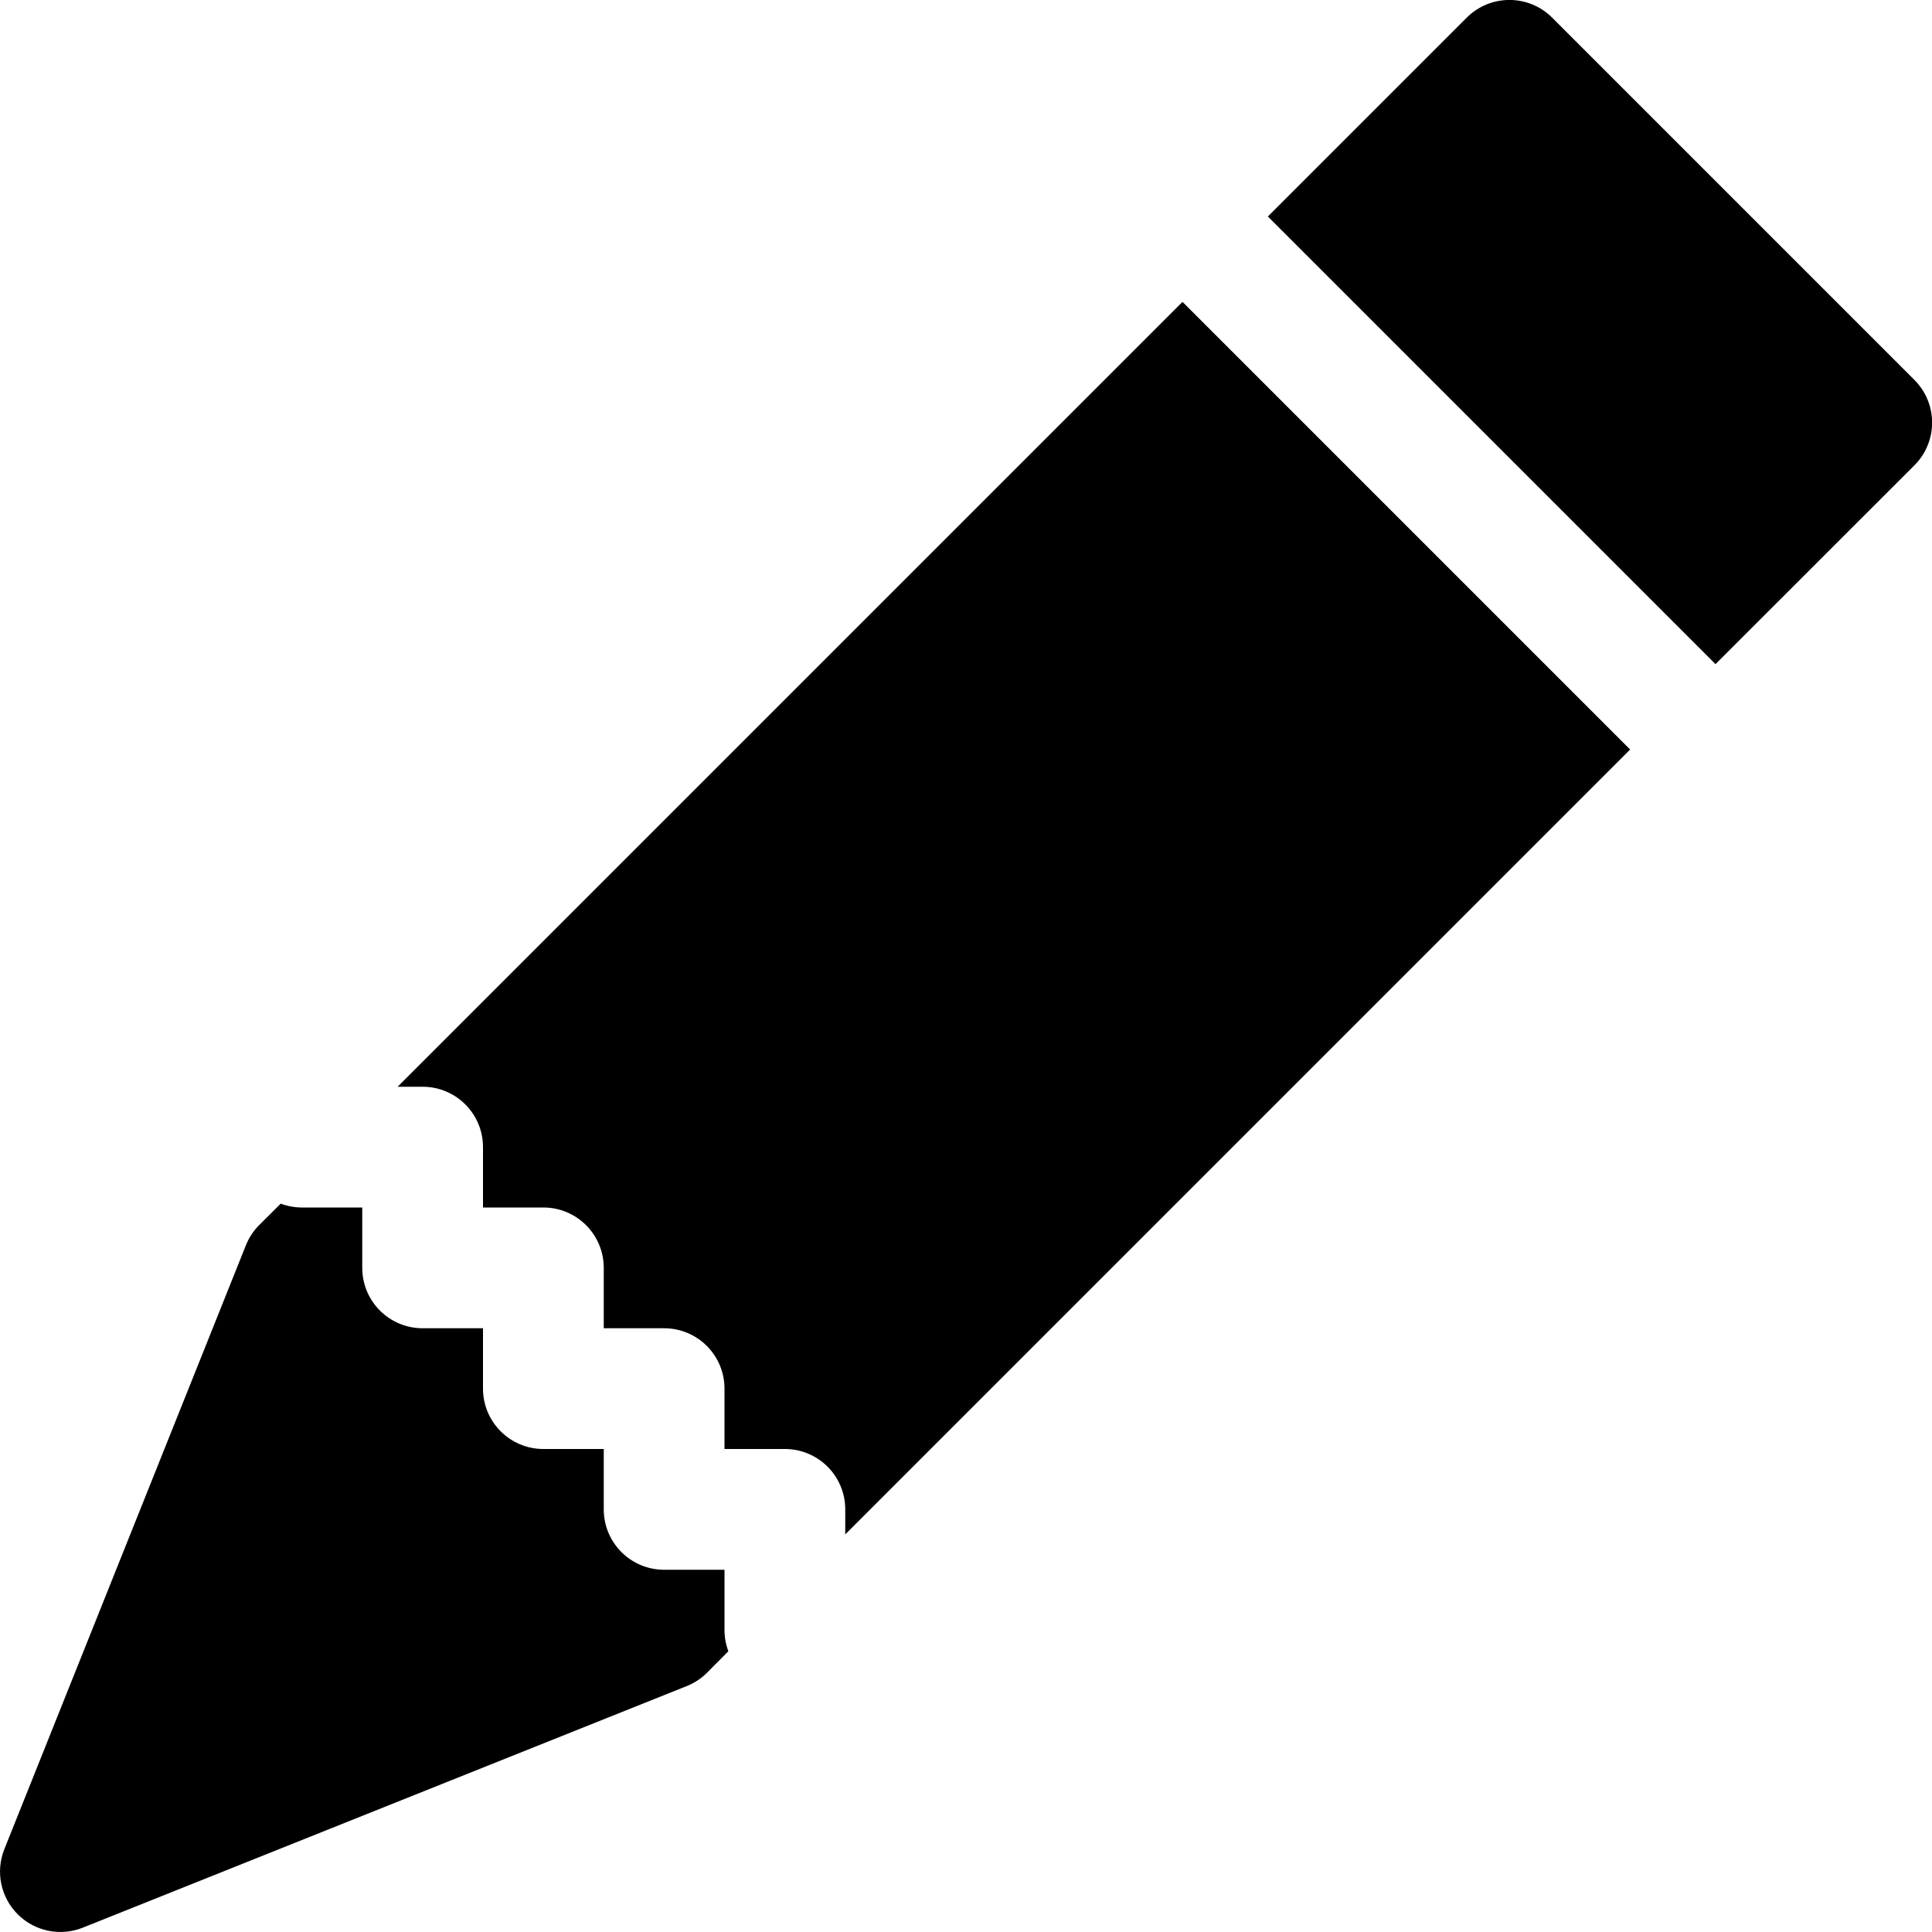
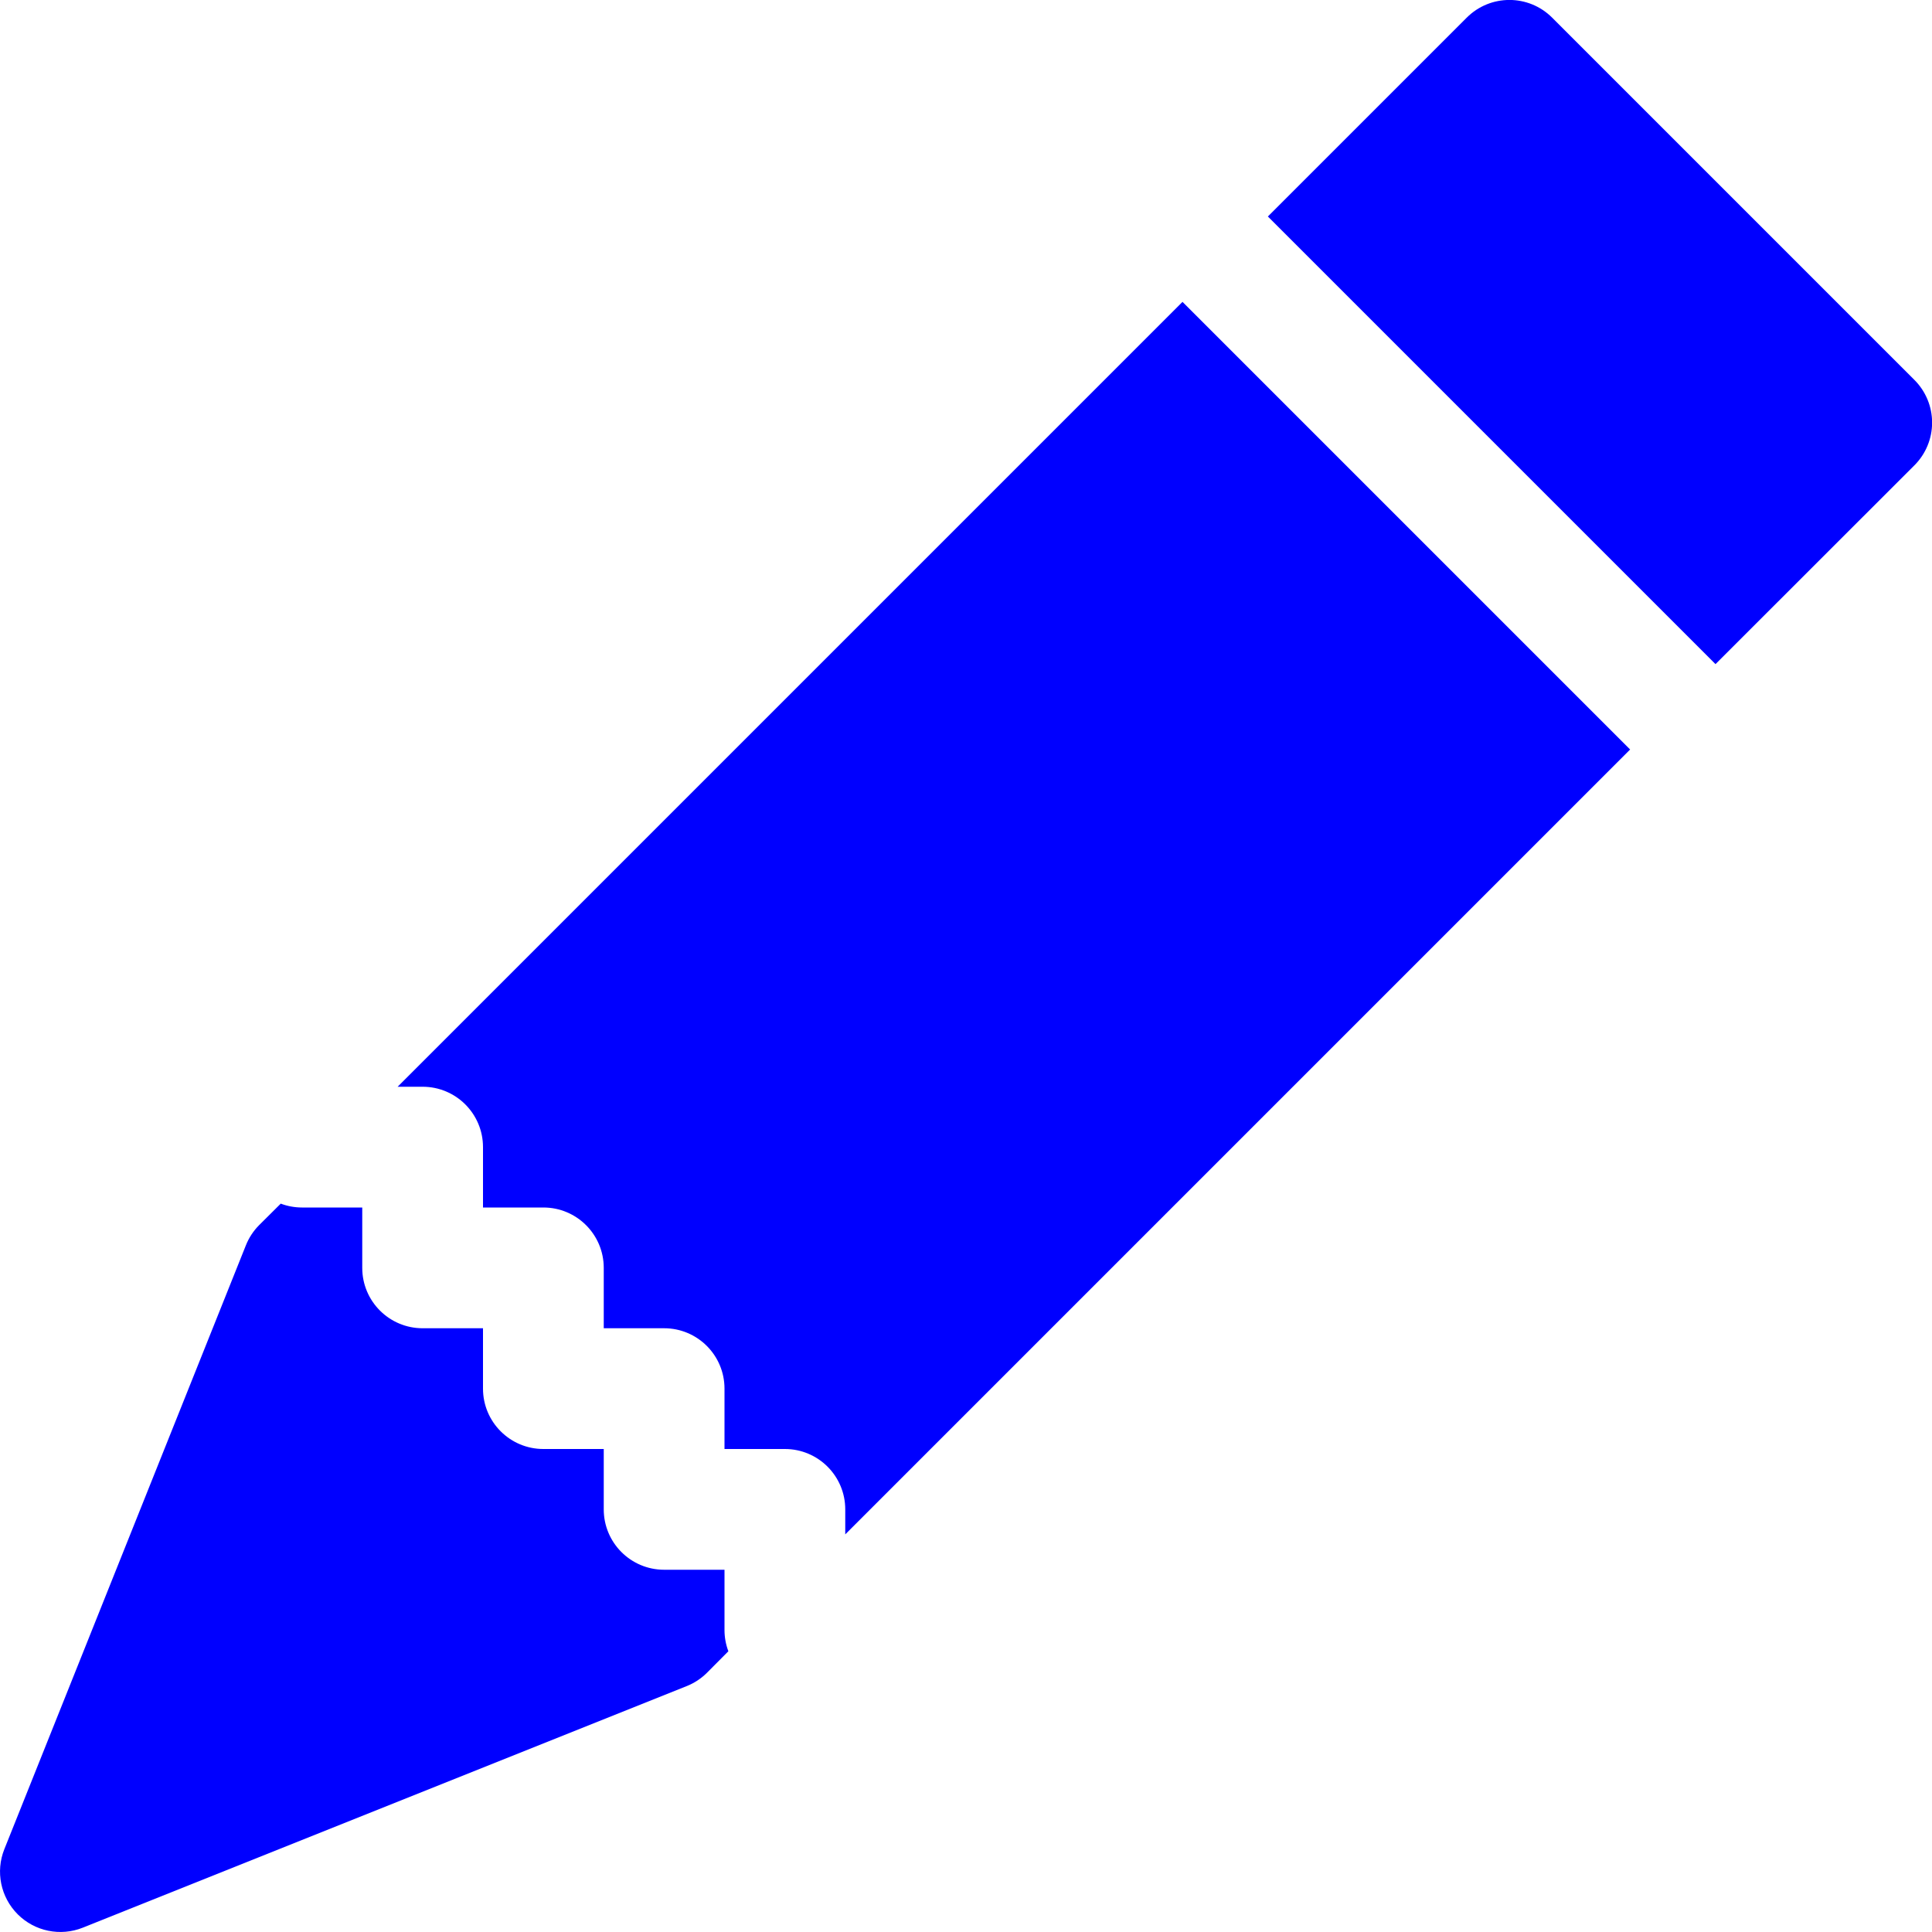
- <svg xmlns="http://www.w3.org/2000/svg" width="16" height="16" fill="currentColor" class="bi bi-pencil-fill" viewBox="0 0 16 16">
+ <svg xmlns="http://www.w3.org/2000/svg" width="16" height="16" fill="blue" class="bi bi-pencil-fill" viewBox="0 0 16 16">
  <path d="M12.854.146a.5.5 0 0 0-.707 0L10.5 1.793 14.207 5.5l1.647-1.646a.5.5 0 0 0 0-.708zm.646 6.061L9.793 2.5 3.293 9H3.5a.5.5 0 0 1 .5.5v.5h.5a.5.5 0 0 1 .5.5v.5h.5a.5.5 0 0 1 .5.5v.5h.5a.5.5 0 0 1 .5.5v.207zm-7.468 7.468A.5.5 0 0 1 6 13.5V13h-.5a.5.5 0 0 1-.5-.5V12h-.5a.5.5 0 0 1-.5-.5V11h-.5a.5.5 0 0 1-.5-.5V10h-.5a.5.5 0 0 1-.175-.032l-.179.178a.5.5 0 0 0-.11.168l-2 5a.5.5 0 0 0 .65.65l5-2a.5.5 0 0 0 .168-.11z" />
</svg>
